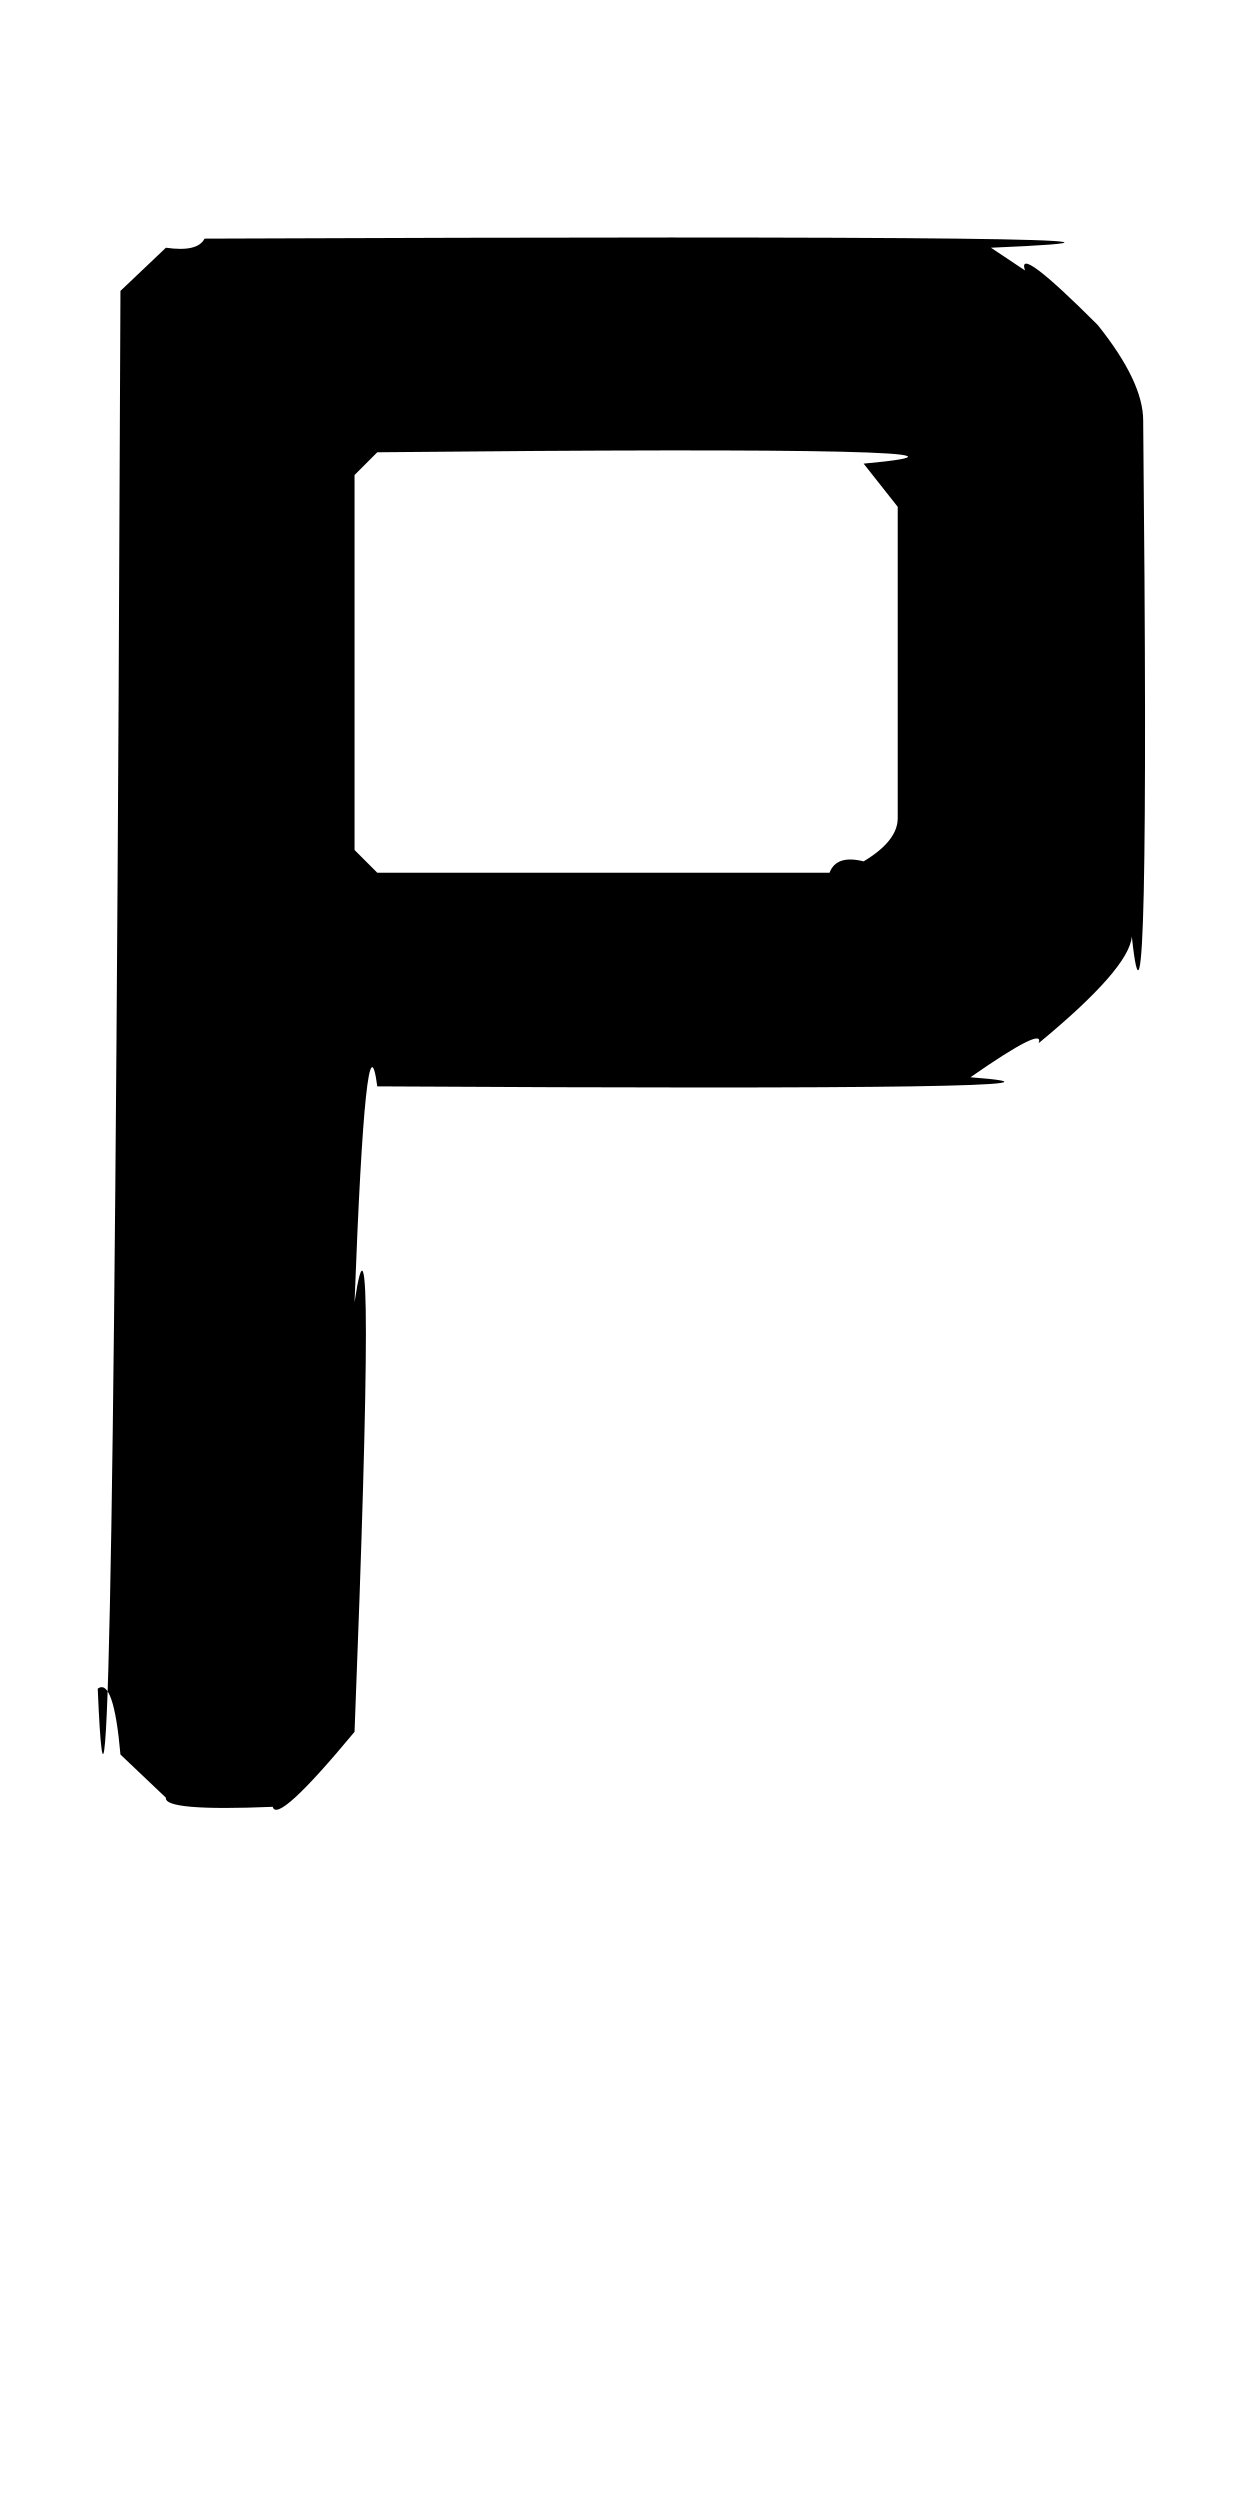
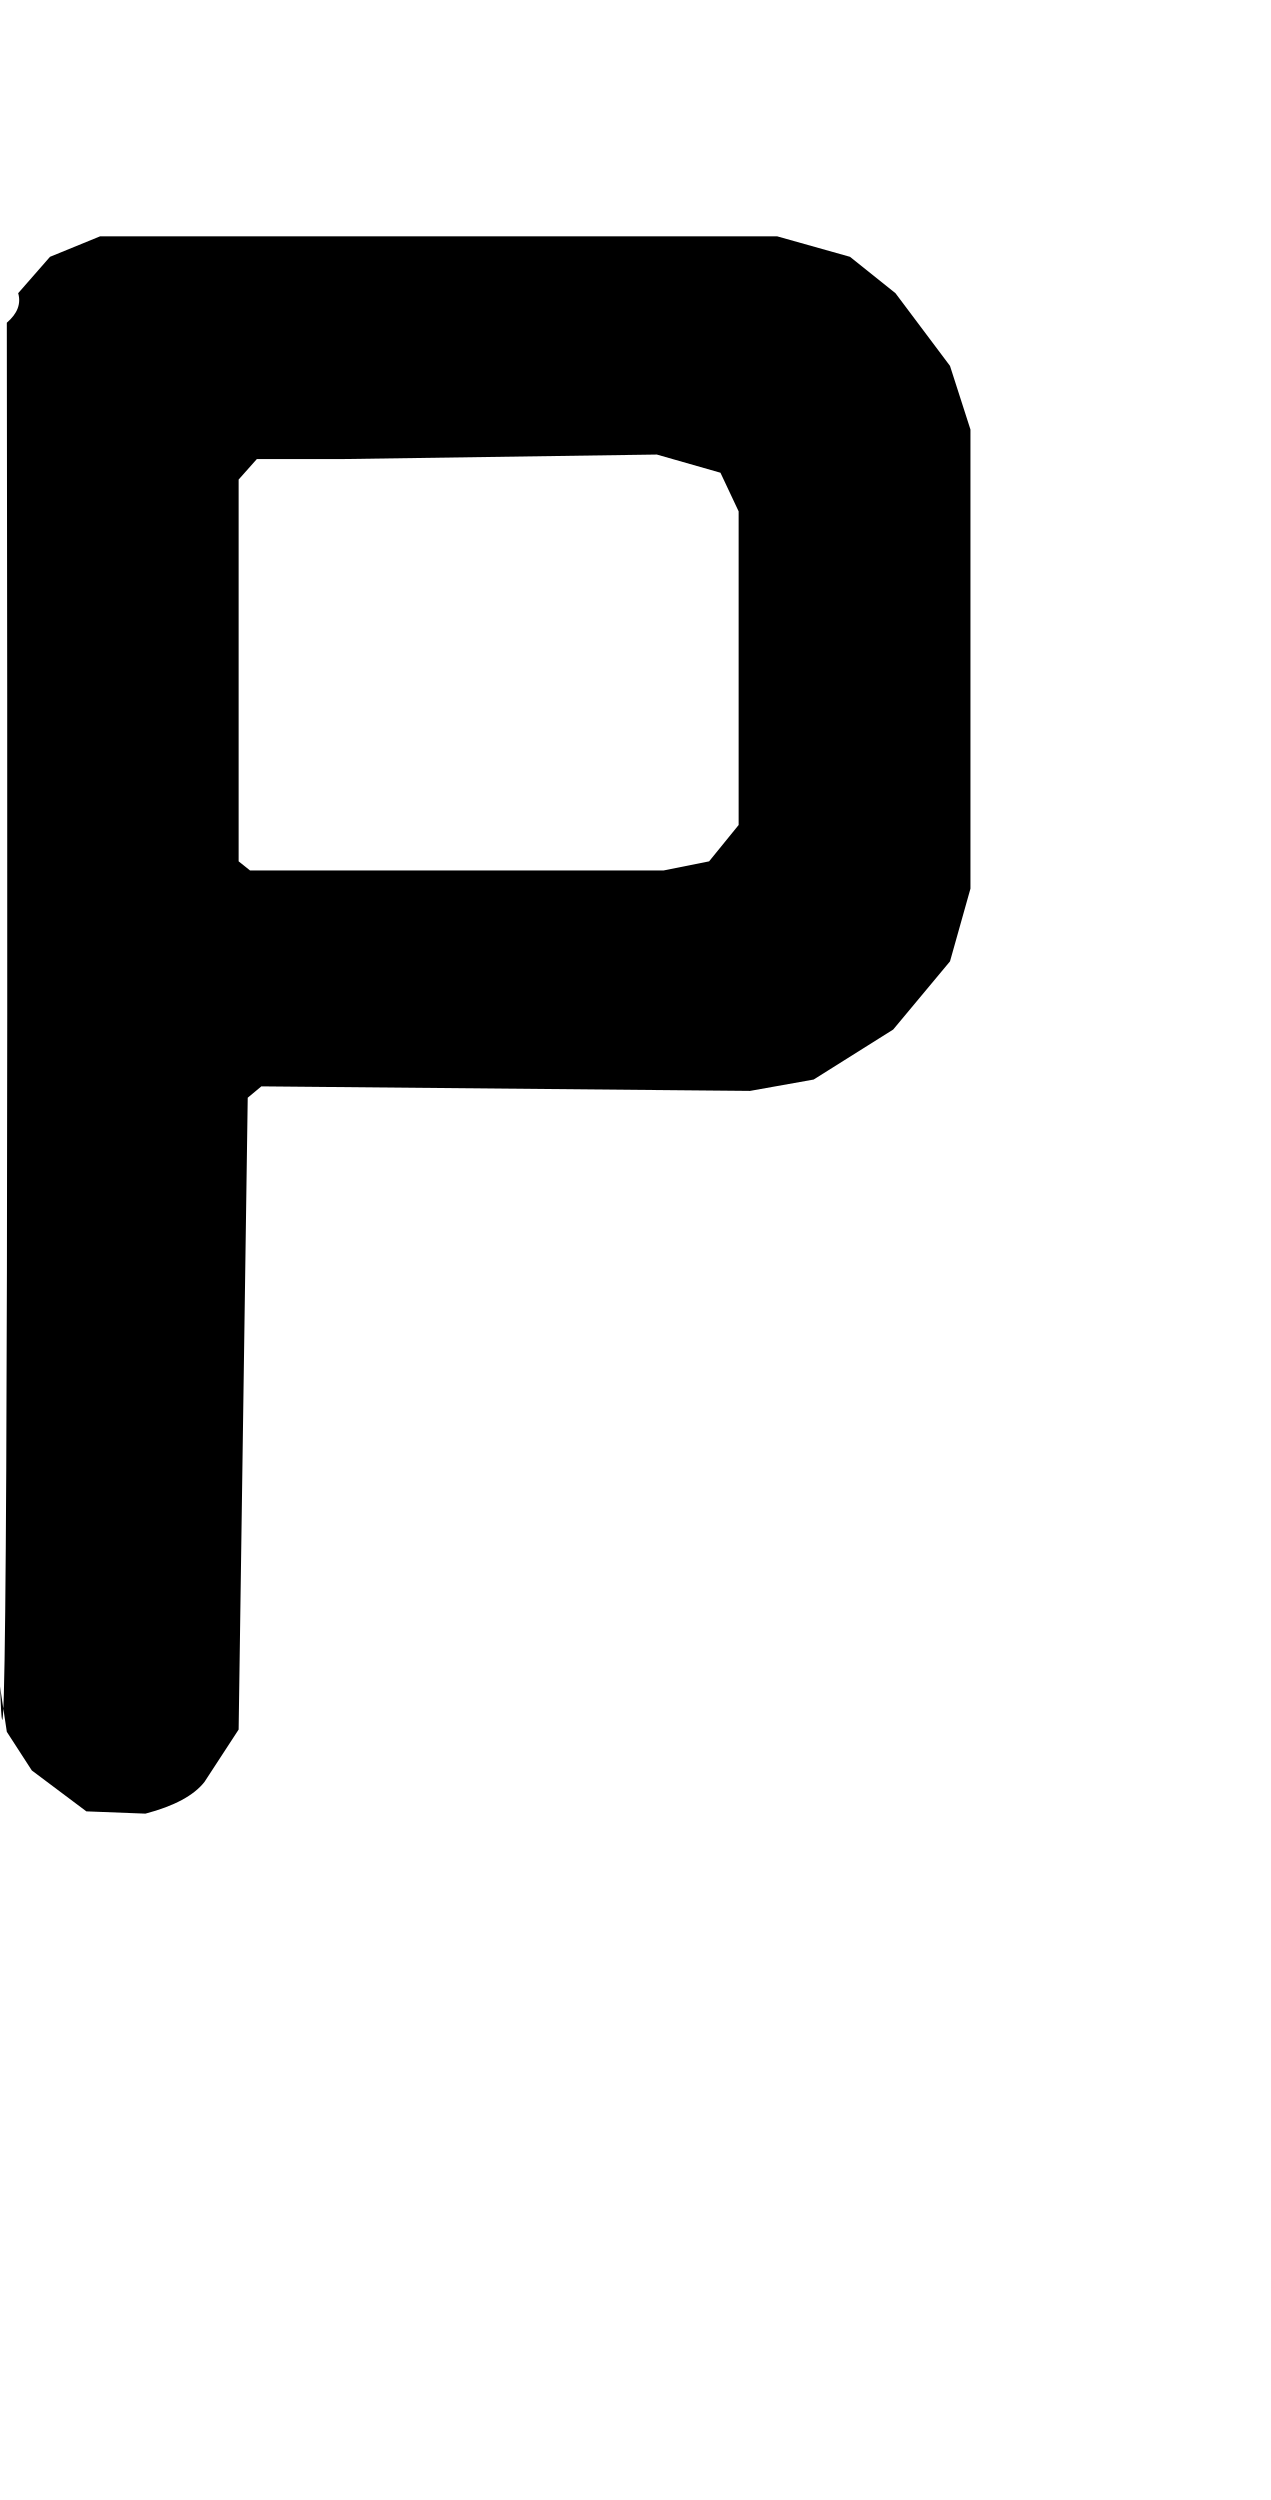
- <svg xmlns="http://www.w3.org/2000/svg" viewBox="0 0 551 1100" width="551" height="1100">
+ <svg xmlns="http://www.w3.org/2000/svg" viewBox="0 0 559 1100" width="559" height="1100">
  <g transform="translate(0,800) scale(1,-1)">
-     <path d="M451 681Q447 693 483 657Q503 632 503 615Q506 313 498 388Q497 374 457 341Q460 349 427 326Q506 320 166 322Q161 360 156 227Q166 294 156 38Q122 -3 120 5Q72 3 73 9L53 28Q50 62 43 57Q50 -108 53 672L73 691Q87 689 90 695Q579 697 436 691ZM156 426 166 416H365Q368 424 380 421Q395 430 395 440V577L380 596Q467 604 166 601L156 591Z" fill="#000" />
+     <path d="M46 696H342L374 687L394 671L418 639L427 611V409L418 377L393 347L358 325L330 320L115 322L109 317L105 39L90 16Q83 7 64 2L38 3L14 21L3 38L0 58Q4 -52 3 658Q10 664 8 671L22 687L44 696ZM148 598H113L105 589V421L110 417H292L312 421L325 437V575L317 592L289 600L150 598Z" fill="#000" />
  </g>
</svg>
